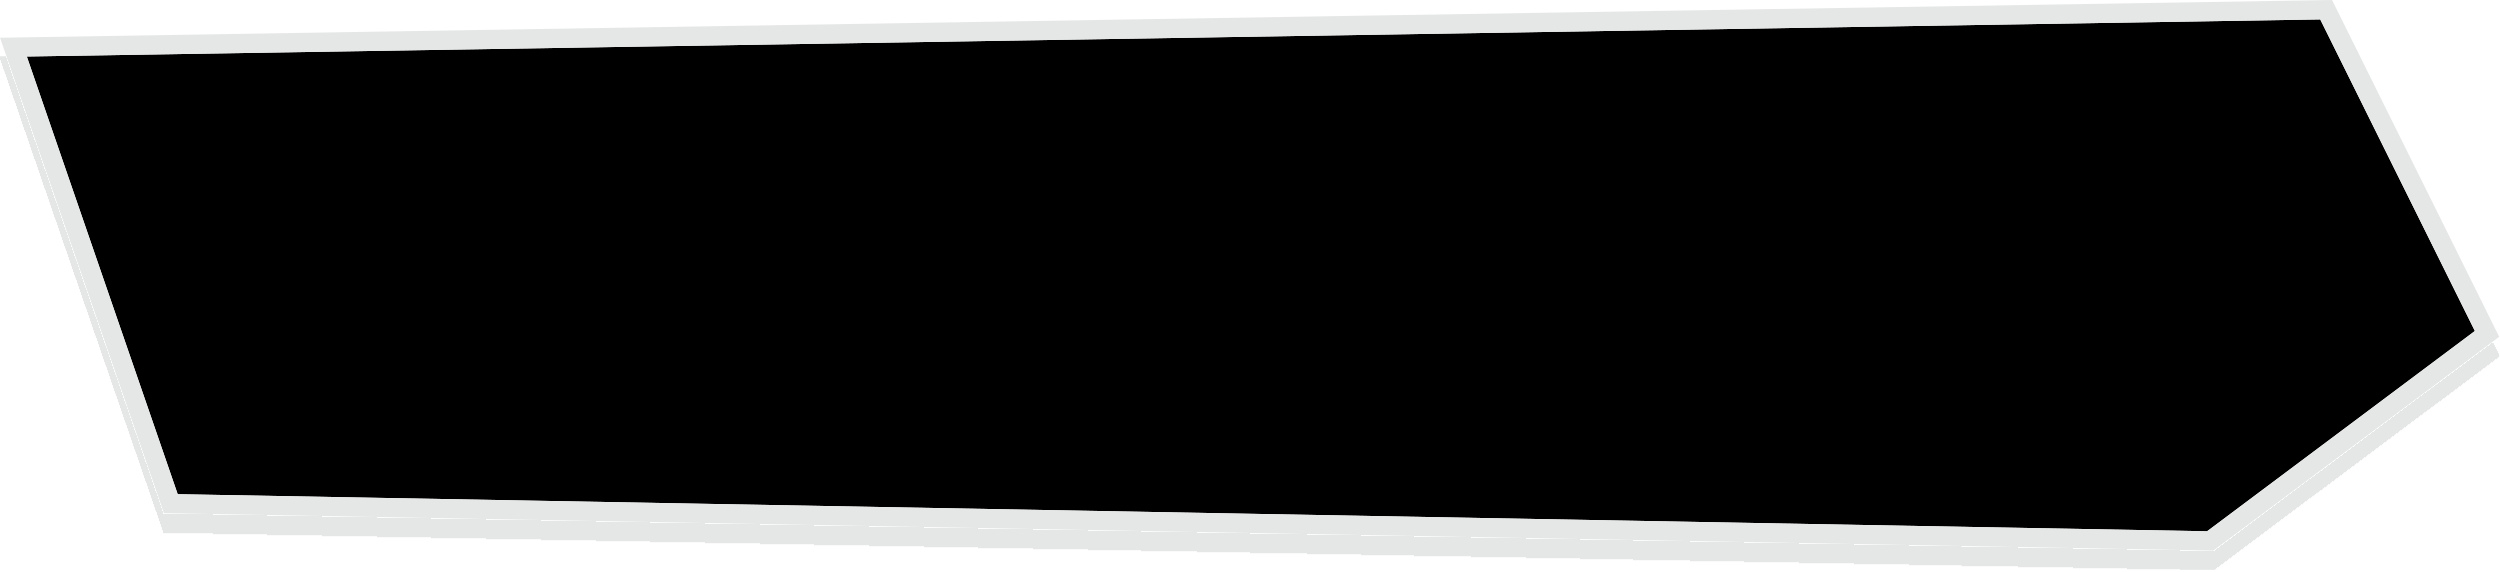
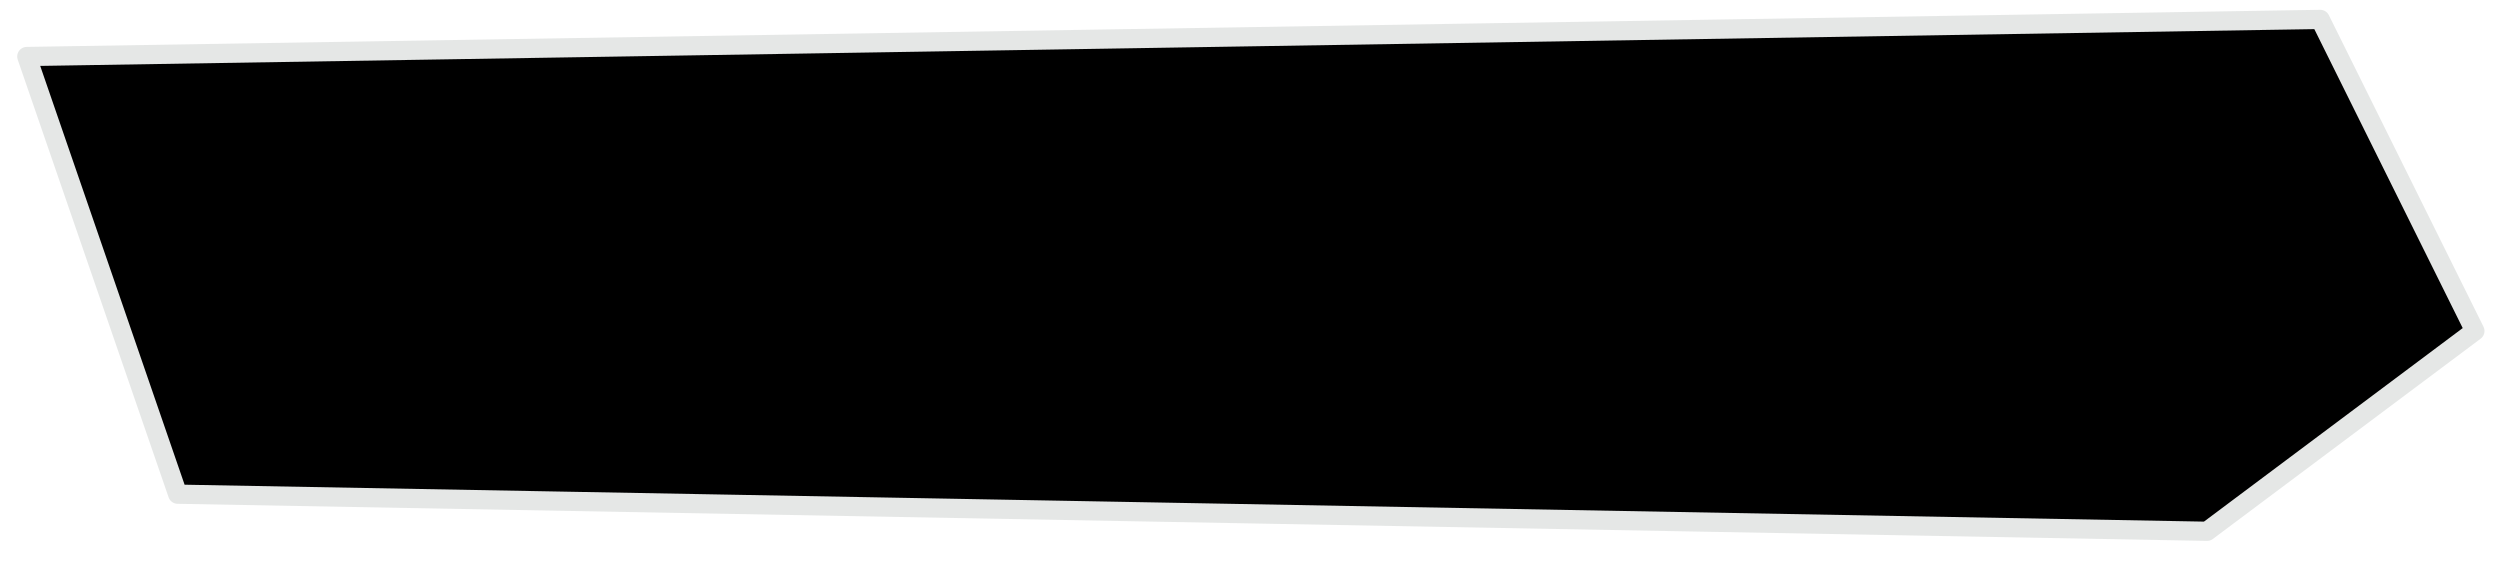
<svg xmlns="http://www.w3.org/2000/svg" width="337" height="77" viewBox="0 0 337 77" fill="none">
-   <g filter="url(#filter0_d_56_481)">
-     <path d="M3.614 7.617L312.767 2.617L333.614 44.617L297.513 71.617L23.953 66.617L3.614 7.617Z" fill="black" />
-     <path d="M313.928 2.041L334.774 44.041L335.255 45.008L334.391 45.654L298.288 72.654L297.933 72.921L297.489 72.913L23.93 67.913L23.023 67.897L22.729 67.039L2.39 8.039L1.808 6.351L3.594 6.321L312.746 1.321L313.563 1.309L313.928 2.041Z" stroke="#E5E7E6" stroke-width="2.591" />
-   </g>
-   <defs>
-     <filter id="filter0_d_56_481" x="0" y="0" width="336.895" height="76.816" filterUnits="userSpaceOnUse" color-interpolation-filters="sRGB">
-       <feFlood flood-opacity="0" result="BackgroundImageFix" />
-       <feColorMatrix in="SourceAlpha" type="matrix" values="0 0 0 0 0 0 0 0 0 0 0 0 0 0 0 0 0 0 127 0" result="hardAlpha" />
-       <feOffset dy="2.591" />
-       <feComposite in2="hardAlpha" operator="out" />
-       <feColorMatrix type="matrix" values="0 0 0 0 0.898 0 0 0 0 0.906 0 0 0 0 0.902 0 0 0 1 0" />
-       <feBlend mode="normal" in2="BackgroundImageFix" result="effect1_dropShadow_56_481" />
-       <feBlend mode="normal" in="SourceGraphic" in2="effect1_dropShadow_56_481" result="shape" />
-     </filter>
-   </defs>
+   <path d="M3.614 7.617L312.767 2.617L333.614 44.617L297.513 71.617L23.953 66.617L3.614 7.617Z" fill="black" stroke="#E5E7E6" stroke-width="2.591" stroke-linejoin="round" />
</svg>
